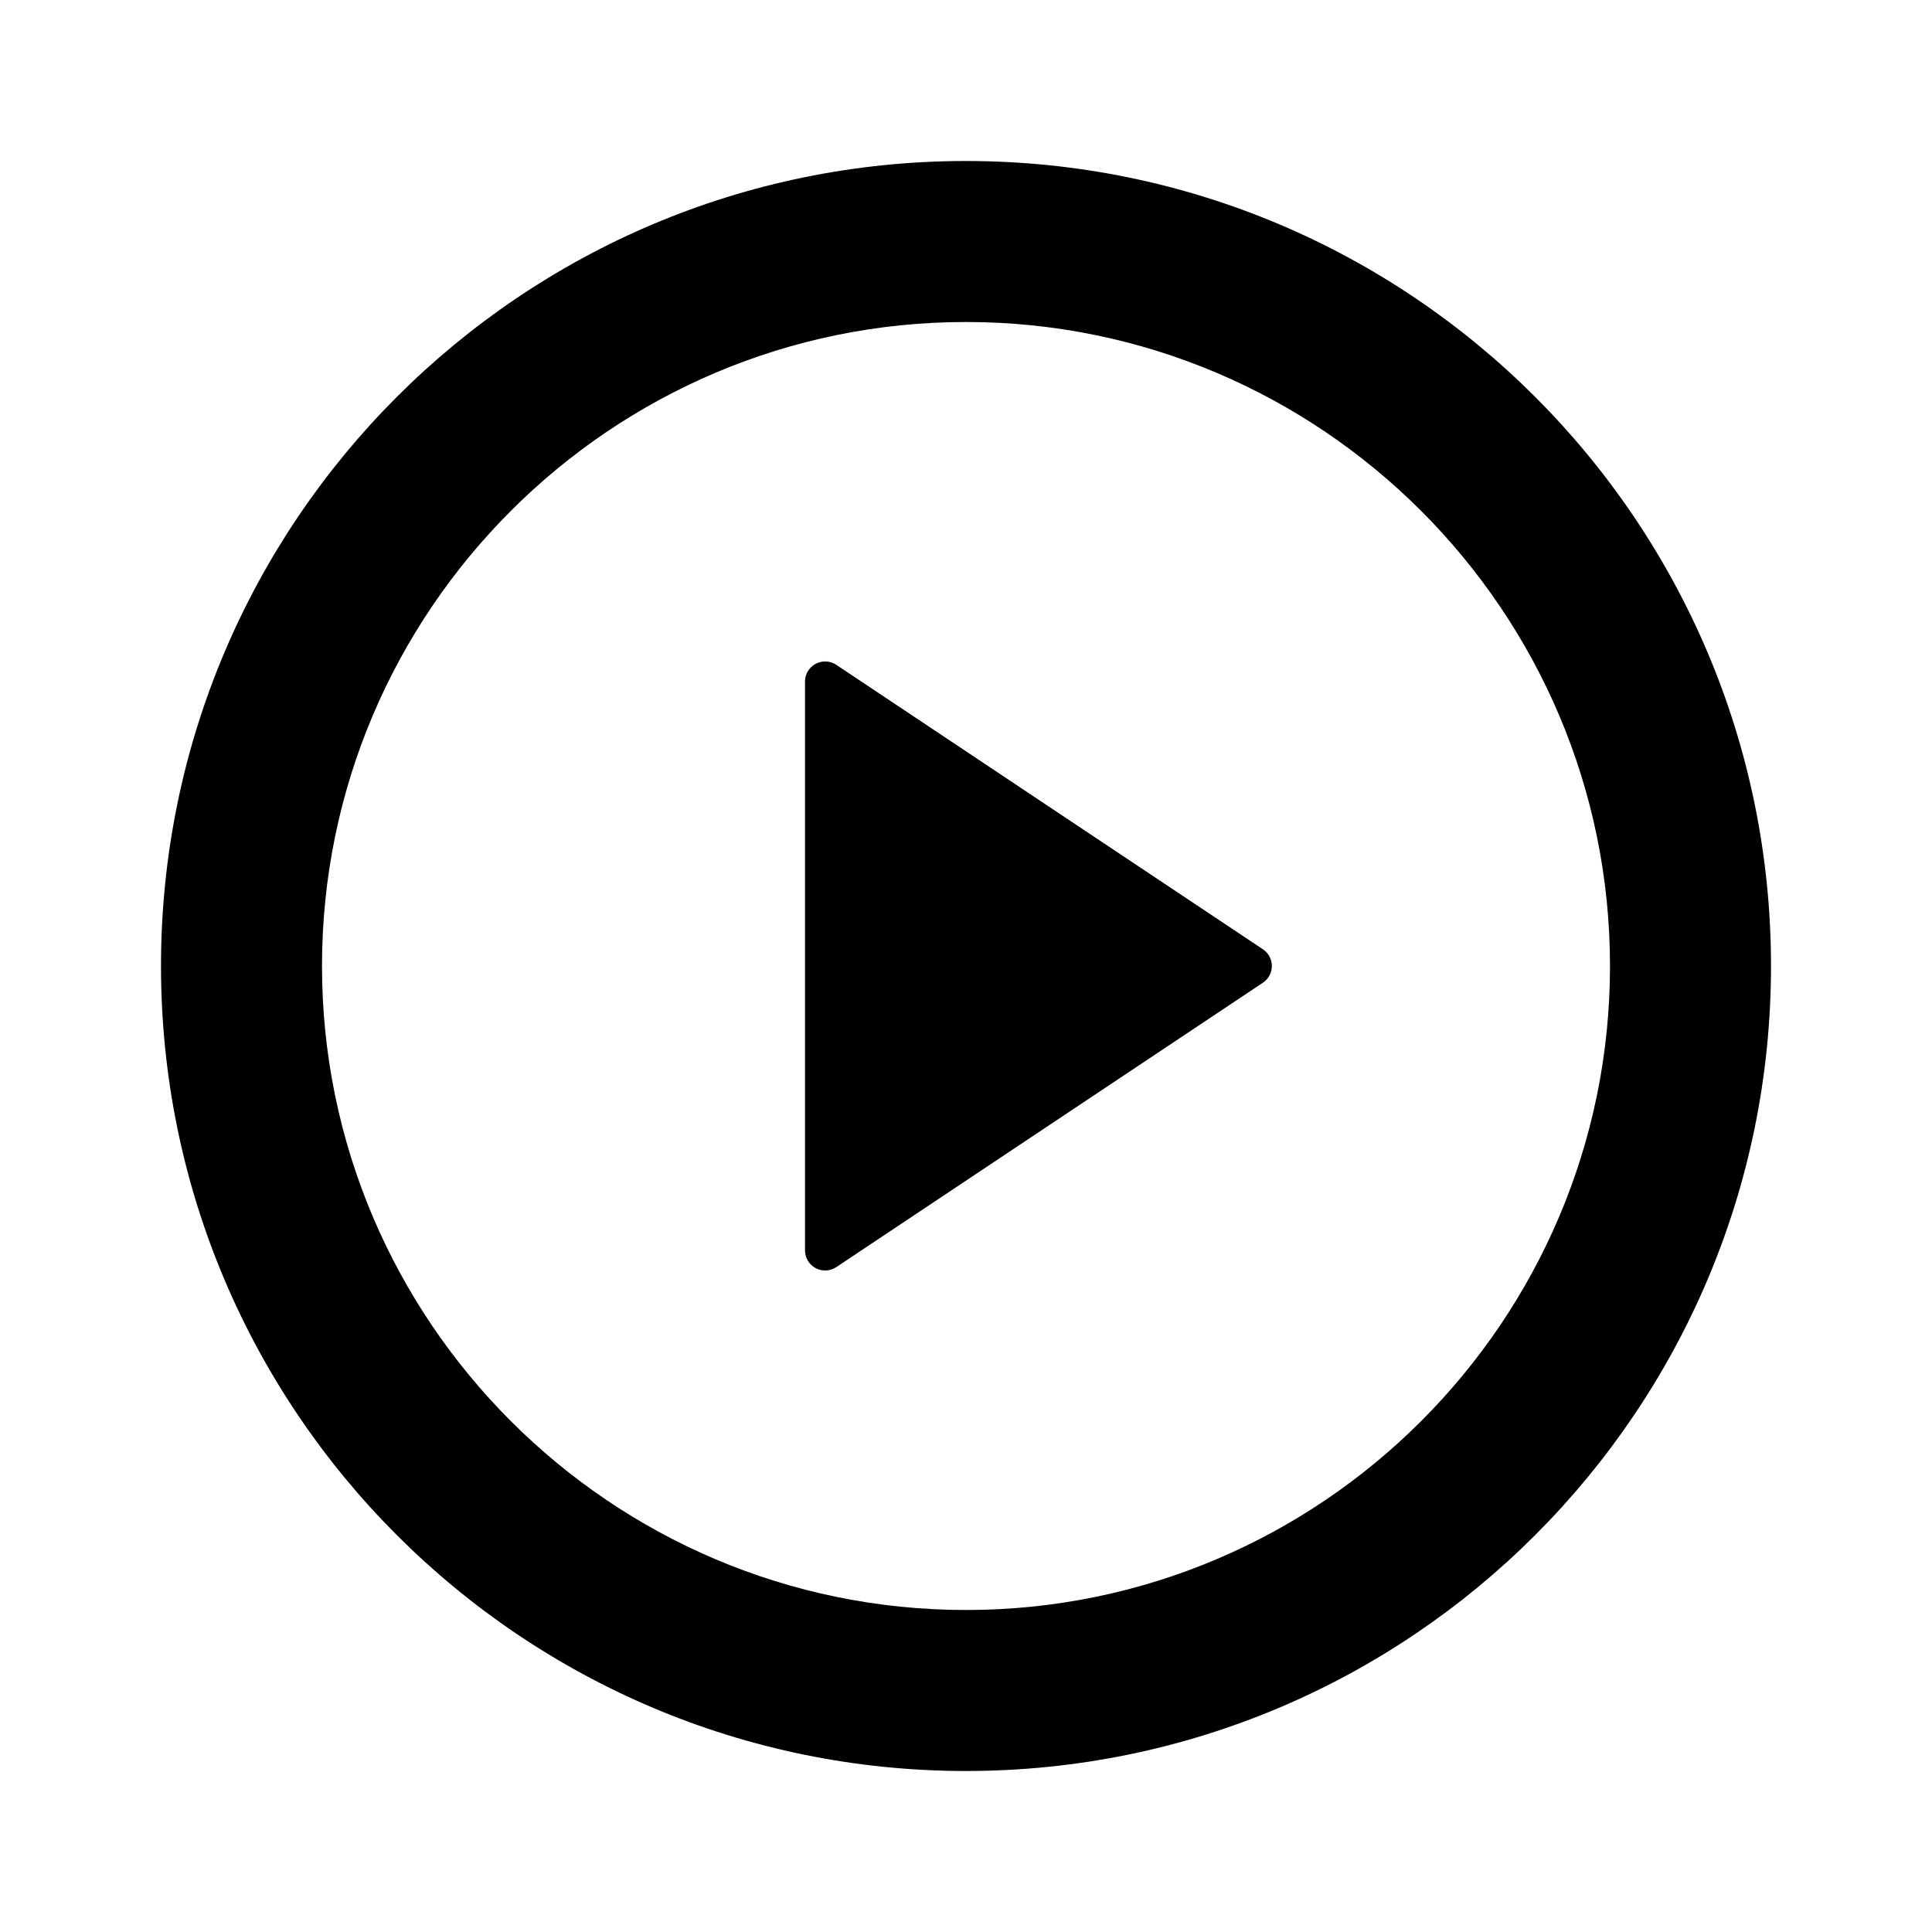
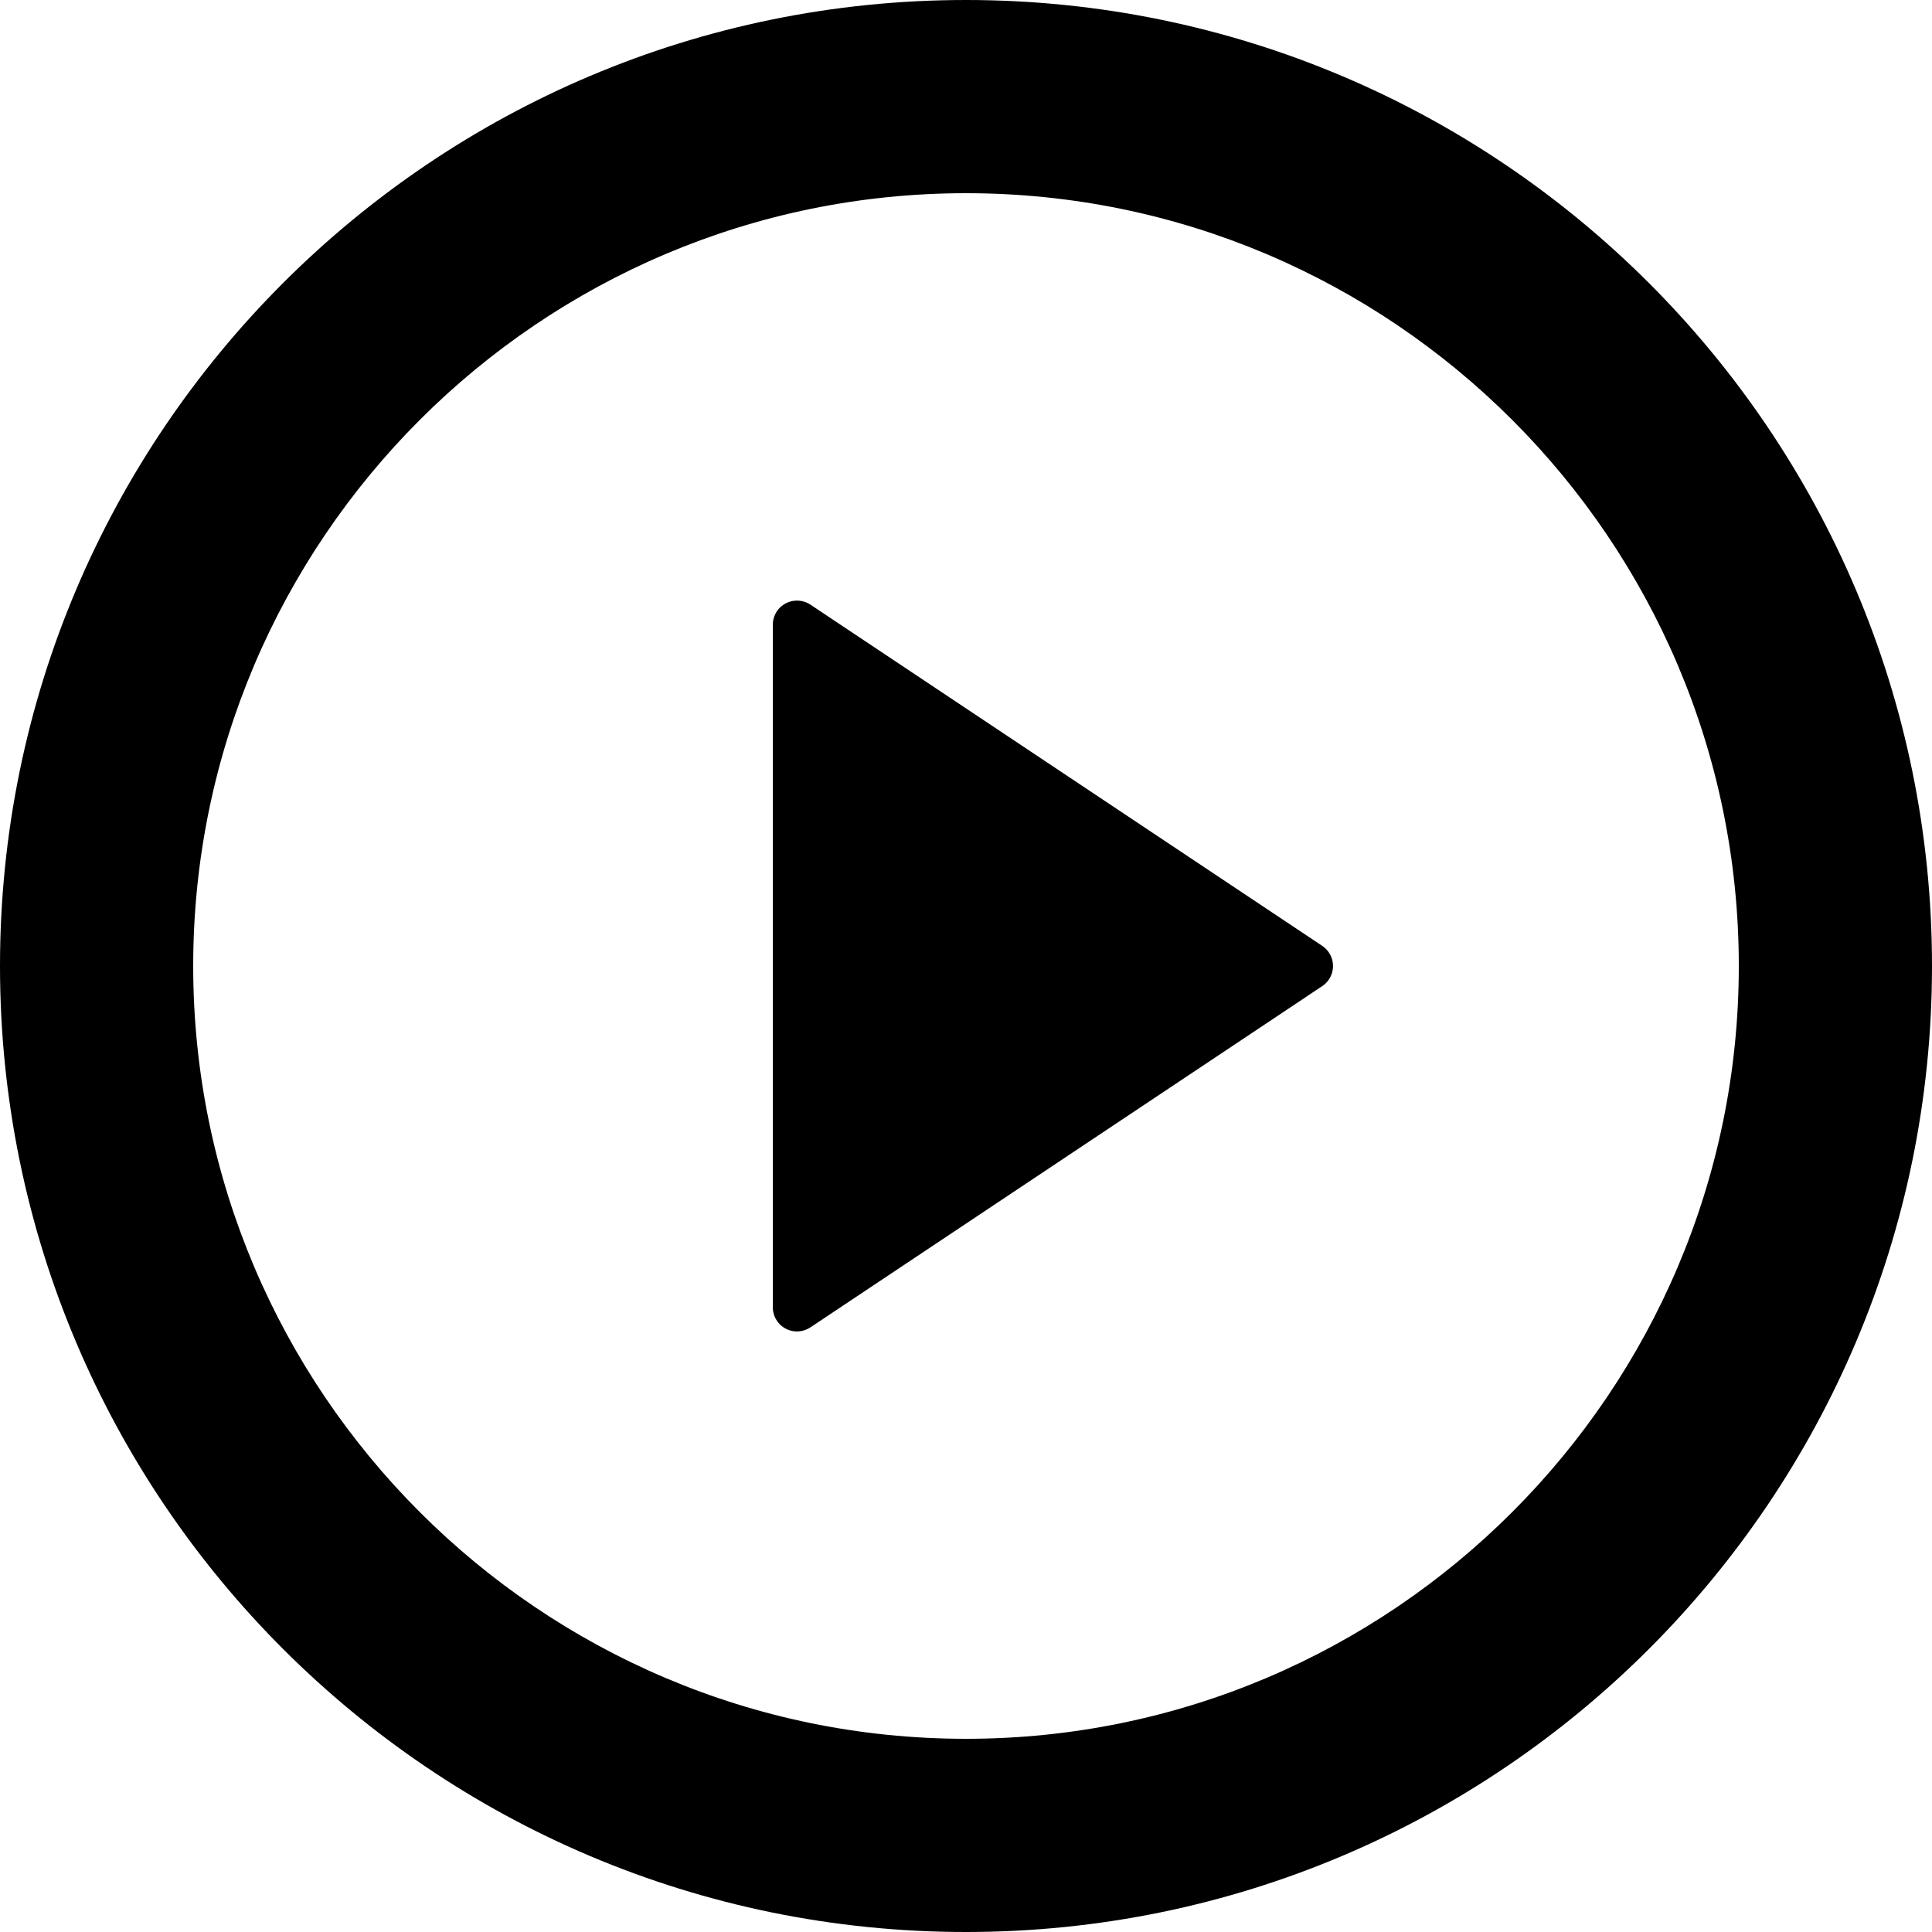
- <svg aria-label="play" viewBox="0 0 24 24">
-   <path fill-rule="evenodd" clip-rule="evenodd" d="M12 2C6.48 2 2 6.48 2 12s4.48 10 10 10 10-4.48 10-10S17.52 2 12 2zm0 18c-4.41 0-8-3.59-8-8s3.59-8 8-8 8 3.59 8 8-3.59 8-8 8zm3.688-7.792-5.3 3.533a.25.25 0 0 1-.388-.208V8.467a.25.25 0 0 1 .389-.208l5.299 3.533a.25.25 0 0 1 0 .416z" />
+ <svg xmlns="http://www.w3.org/2000/svg" aria-label="play" viewBox="0 0 20 20">
+   <path d="M13.688 10.208L8.389 13.741C8.348 13.768 8.299 13.783 8.25 13.783C8.112 13.783 8 13.671 8 13.533V6.467C8 6.418 8.015 6.37 8.042 6.328C8.119 6.214 8.274 6.183 8.389 6.259L13.688 9.792C13.716 9.81 13.739 9.834 13.757 9.861C13.834 9.976 13.803 10.131 13.688 10.208Z" />
+   <path fill-rule="evenodd" clip-rule="evenodd" d="M10 0C4.48 0 0 4.48 0 10C0 15.52 4.48 20 10 20C15.52 20 20 15.52 20 10C20 4.48 15.52 0 10 0ZM10 18C5.59 18 2 14.41 2 10C2 5.59 5.59 2 10 2C14.41 2 18 5.59 18 10C18 14.41 14.41 18 10 18Z" />
</svg>
